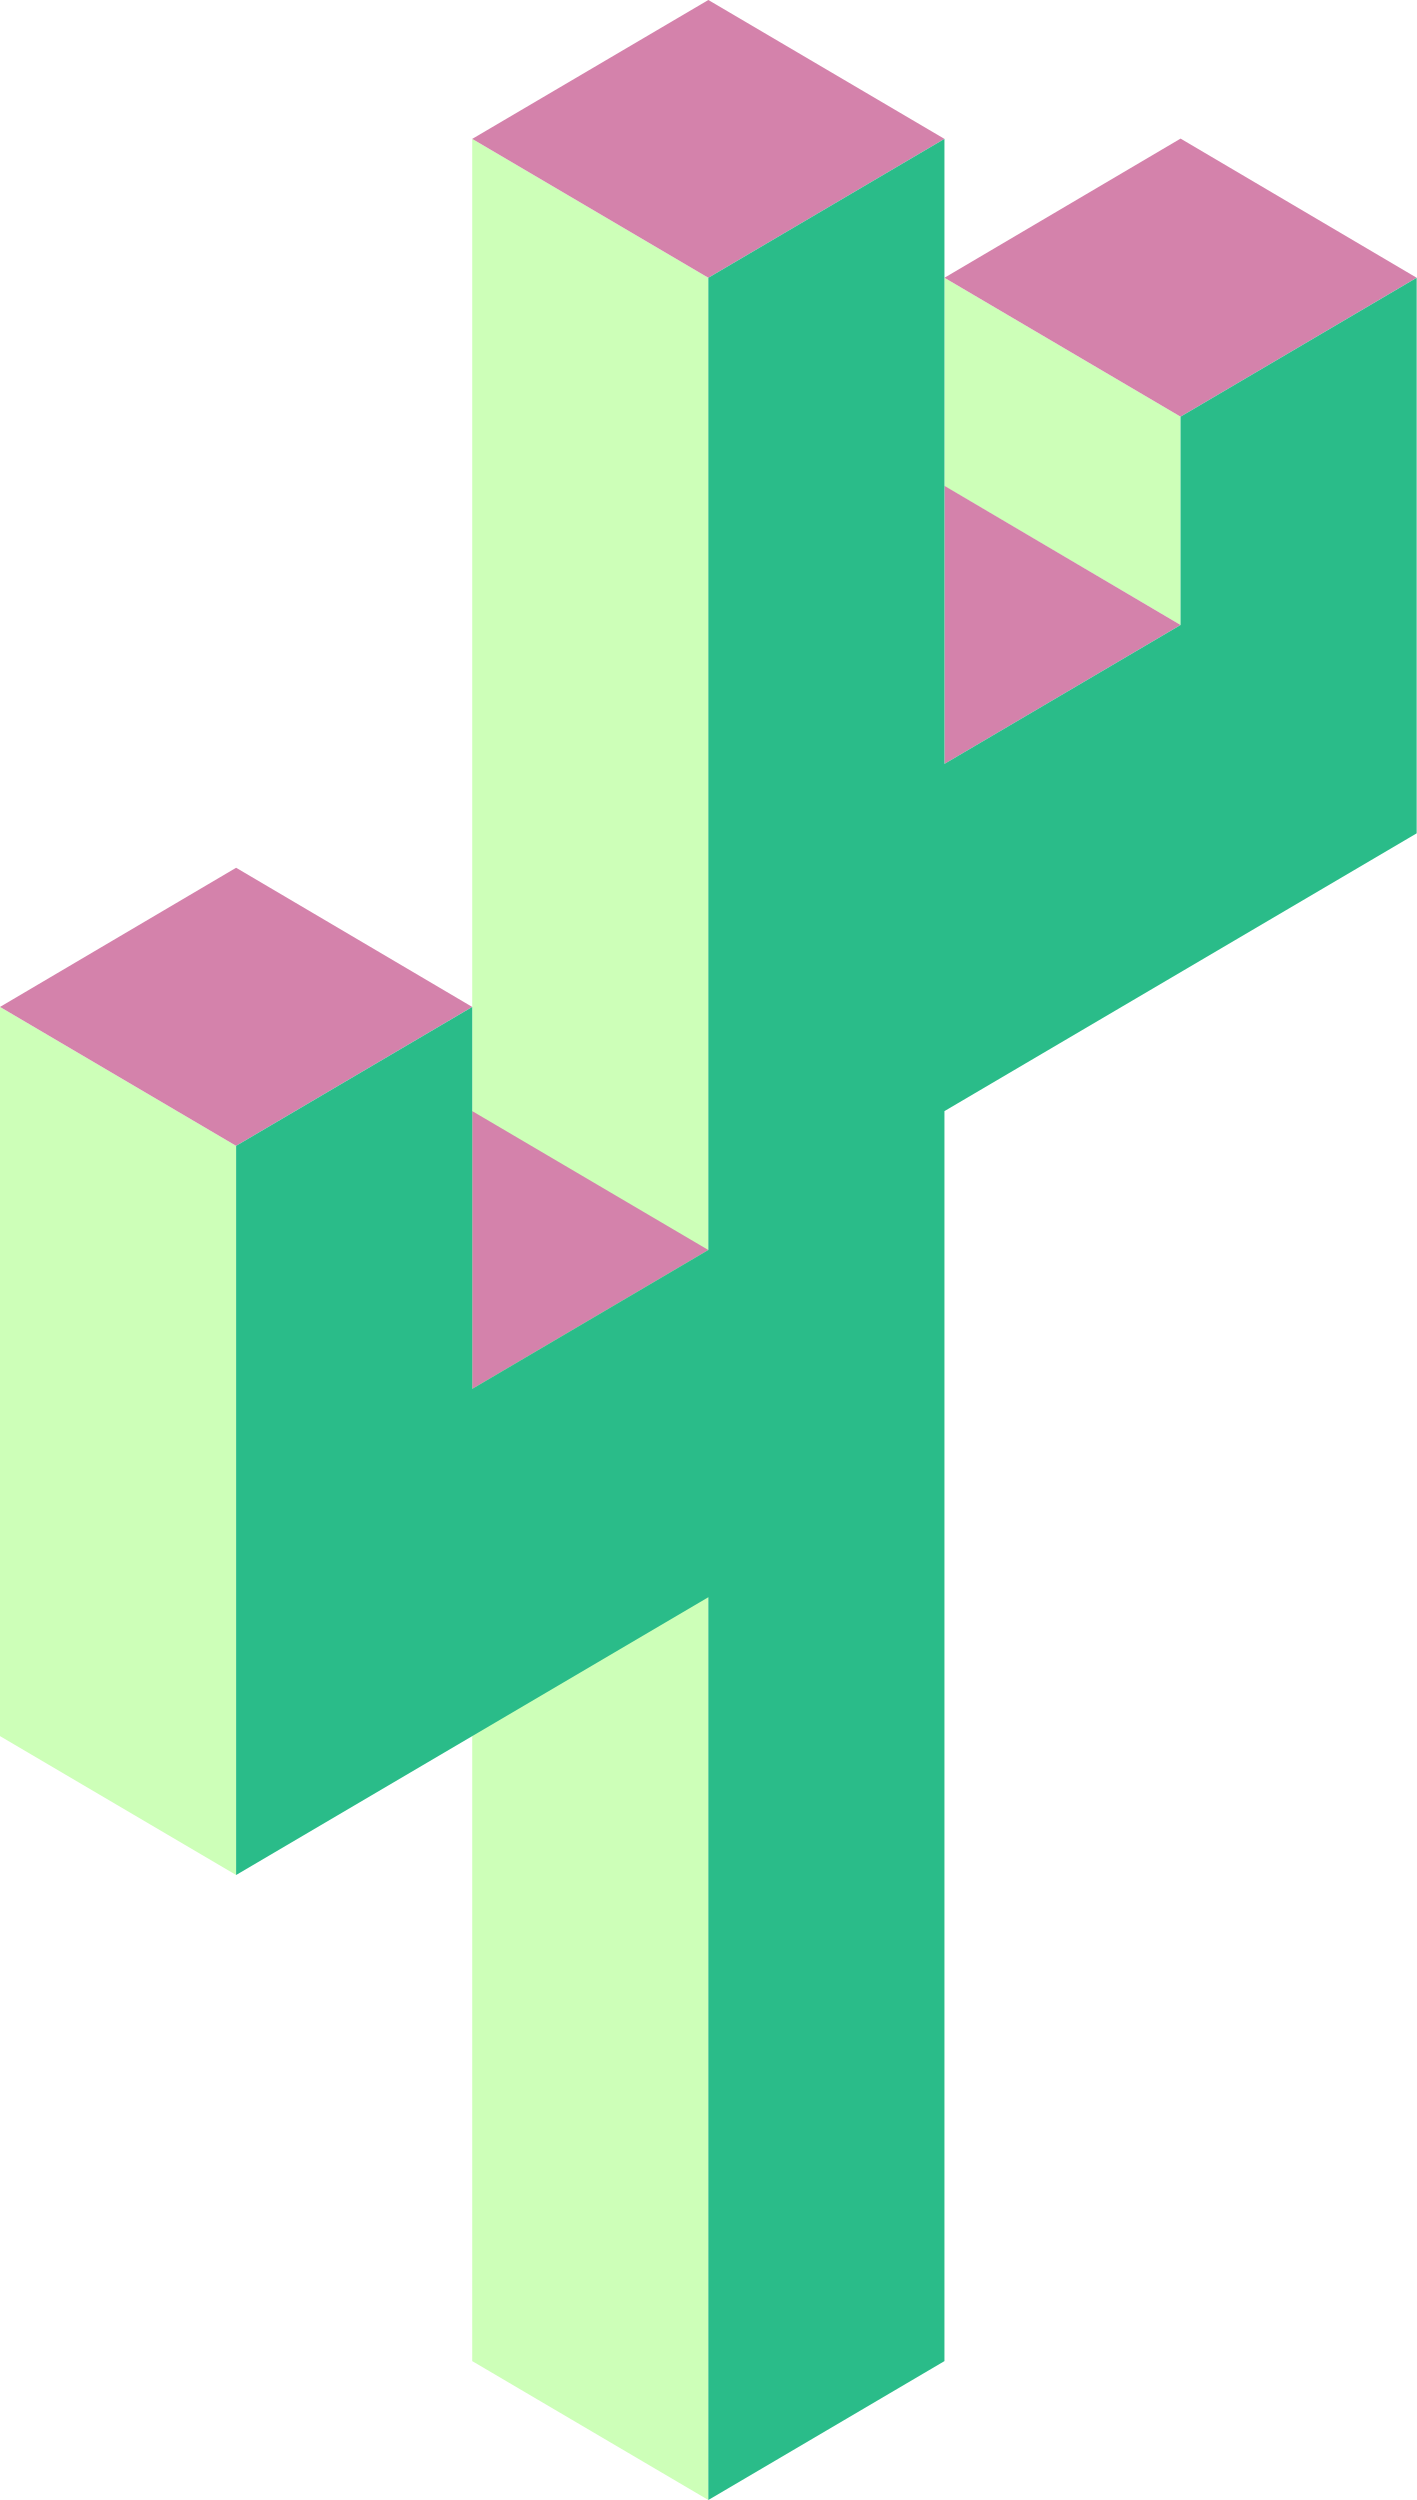
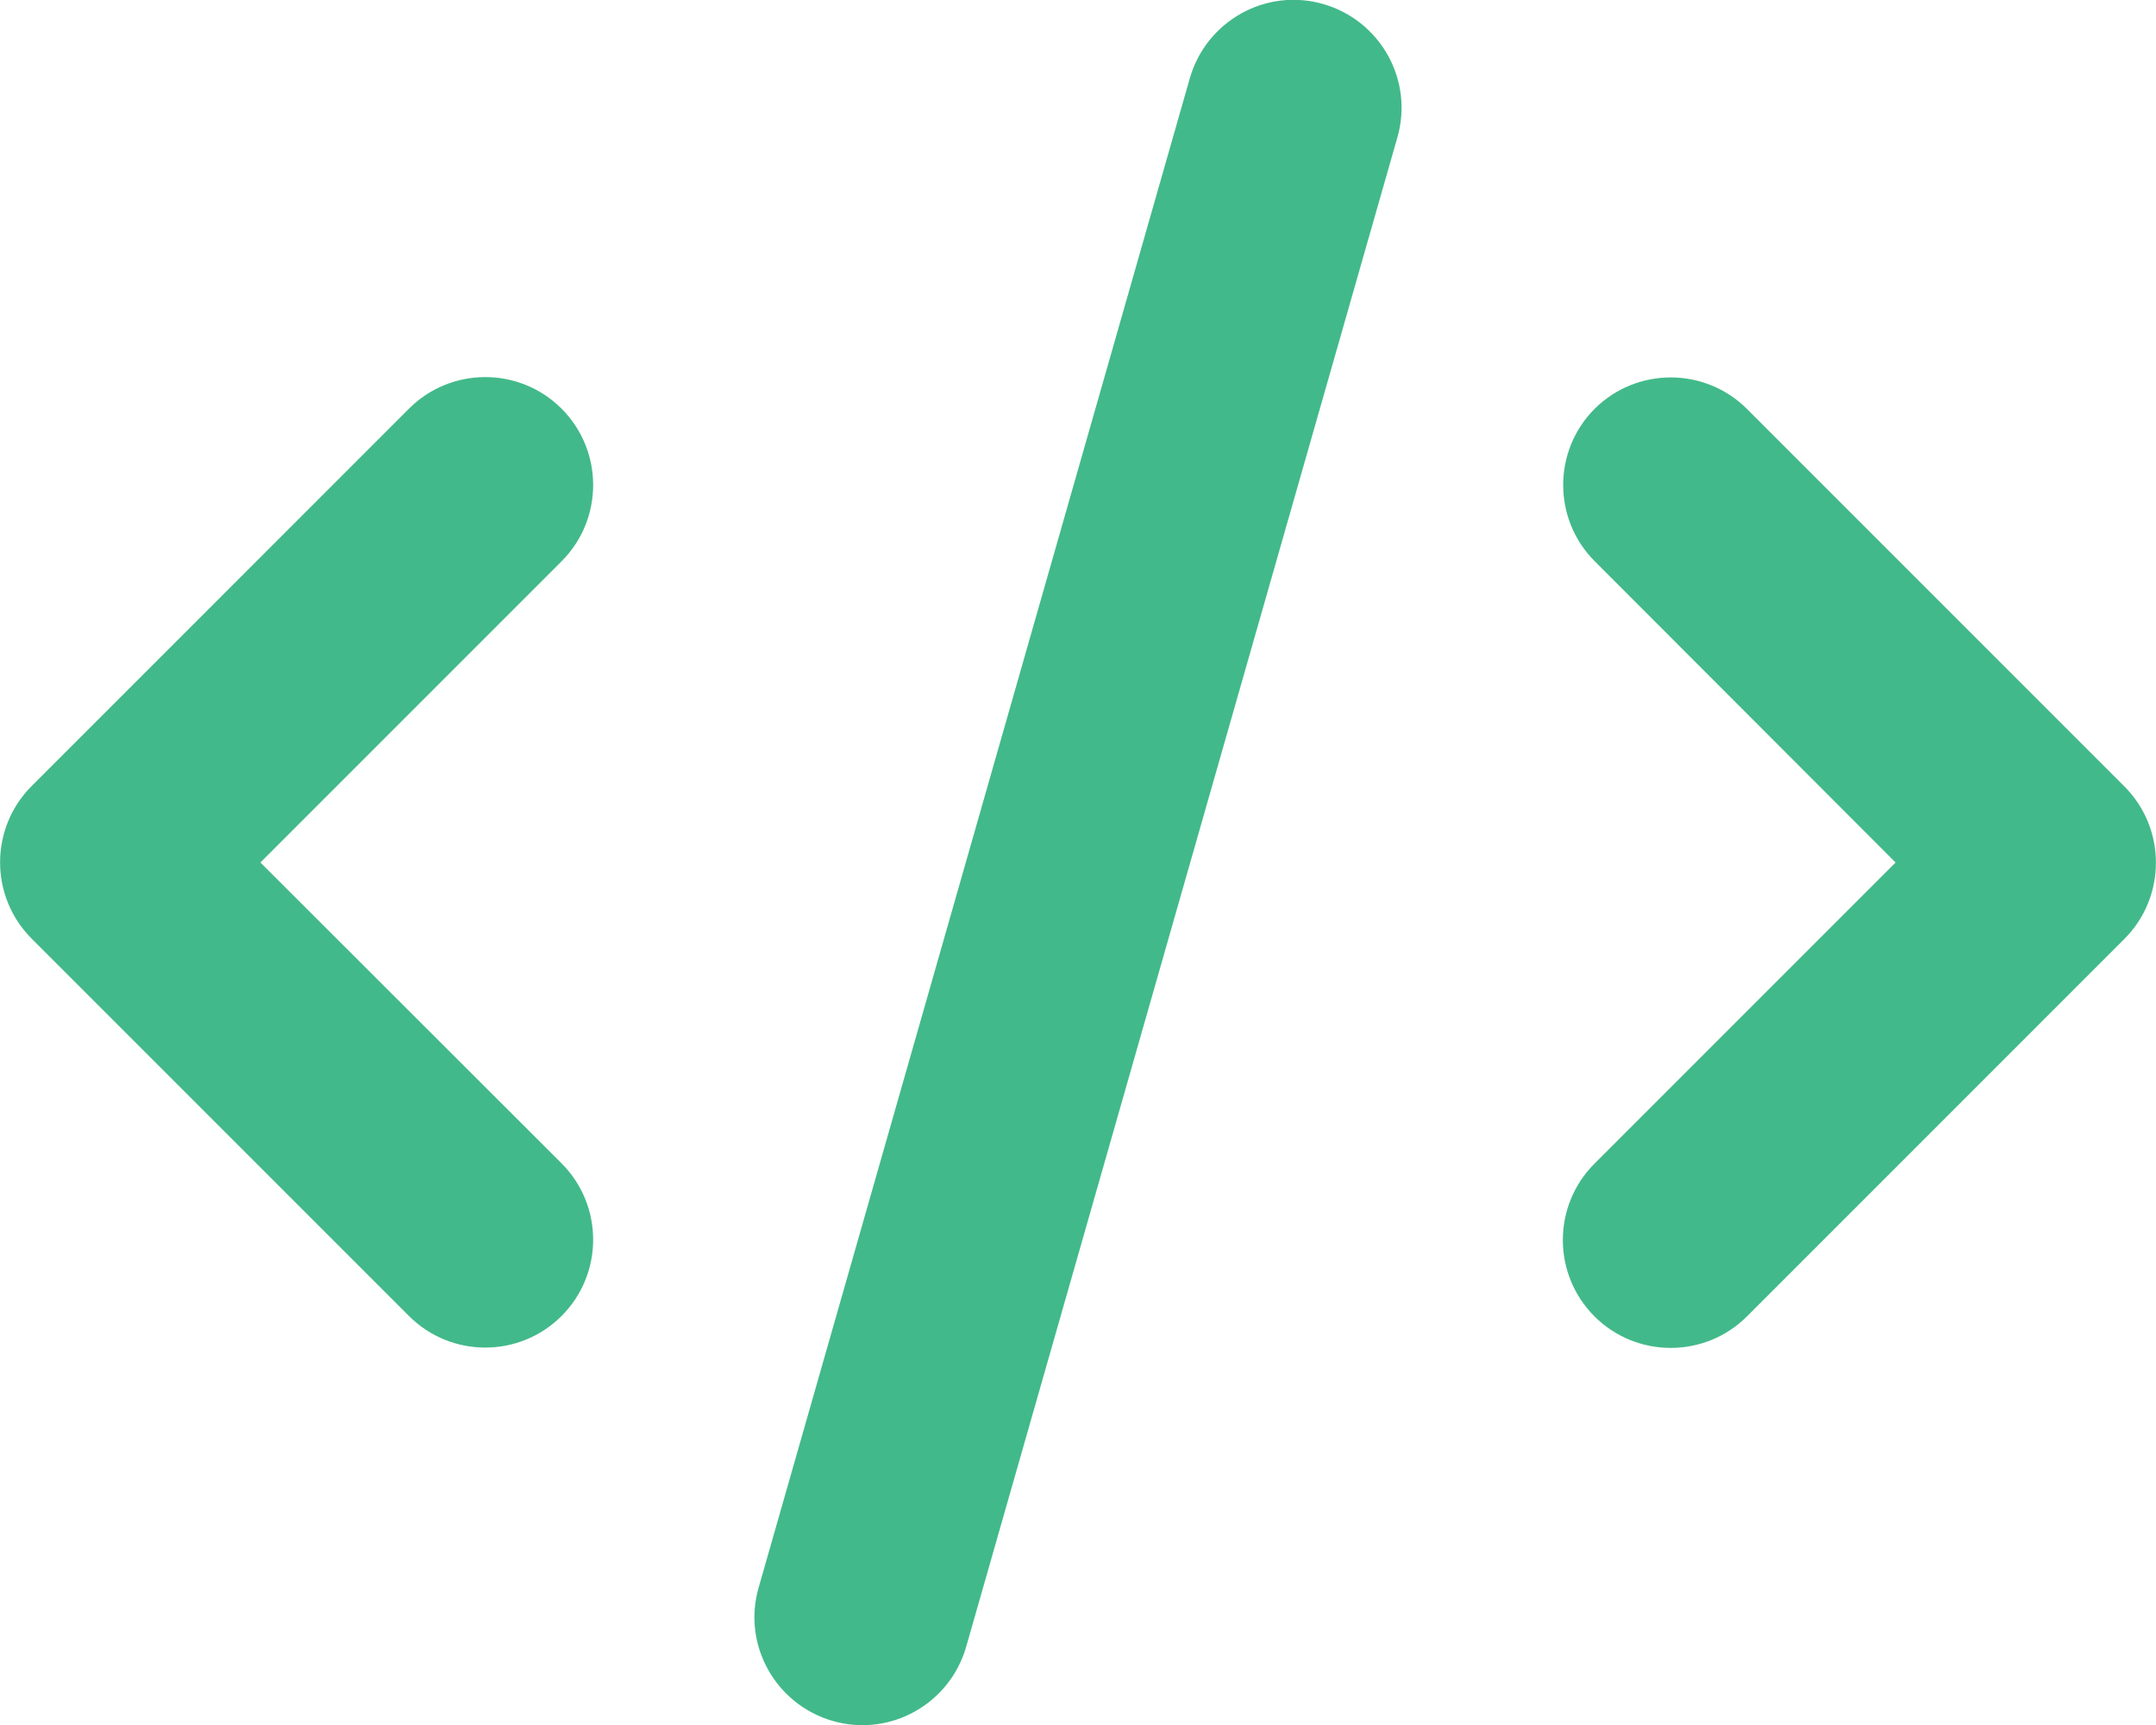
- <svg xmlns="http://www.w3.org/2000/svg" fill="none" viewBox="0 0 272 480">
-   <path fill="#cdffb8" d="M181.334 93.333v-40L226.667 80v40zM136.001 53.333 90.667 26.667v426.666L136.001 480zM45.333 220 0 193.334v140L45.333 360z" />
-   <path fill="#d482ab" d="M90.667 26.667 136.001 0l45.333 26.667-45.333 26.666zM181.334 53.33l45.333-26.72L272 53.33 226.667 80zM136 240l-45.333-26.67v53.34zM0 193.33l45.333-26.72 45.334 26.72L45.333 220zM181.334 93.277 226.667 120l-45.333 26.67z" />
-   <path fill="#2abc89" d="m136 53.333 45.333-26.666v120L226.667 120V80L272 53.333V160l-90.667 53.333v240L136 480V306.667L45.334 360V220l45.333-26.667v73.334L136 240z" />
+ <svg xmlns="http://www.w3.org/2000/svg" viewBox="0 0 640 512">
+   <path fill="#42b98a" d="M392.8 1.2c-17-4.9-34.7 5-39.6 22l-128 448c-4.9 17 5 34.7 22 39.6s34.7-5 39.6-22l128-448c4.9-17-5-34.7-22-39.6zm80.6 120.1c-12.5 12.5-12.5 32.8 0 45.3L562.7 256l-89.4 89.4c-12.5 12.5-12.5 32.8 0 45.3s32.8 12.5 45.3 0l112-112c12.5-12.5 12.5-32.8 0-45.3l-112-112c-12.5-12.5-32.8-12.5-45.3 0zm-306.7 0c-12.5-12.5-32.8-12.5-45.3 0l-112 112c-12.5 12.5-12.5 32.8 0 45.3l112 112c12.5 12.5 32.8 12.5 45.3 0s12.5-32.8 0-45.3L77.3 256l89.4-89.4c12.5-12.5 12.5-32.8 0-45.3z" />
</svg>
